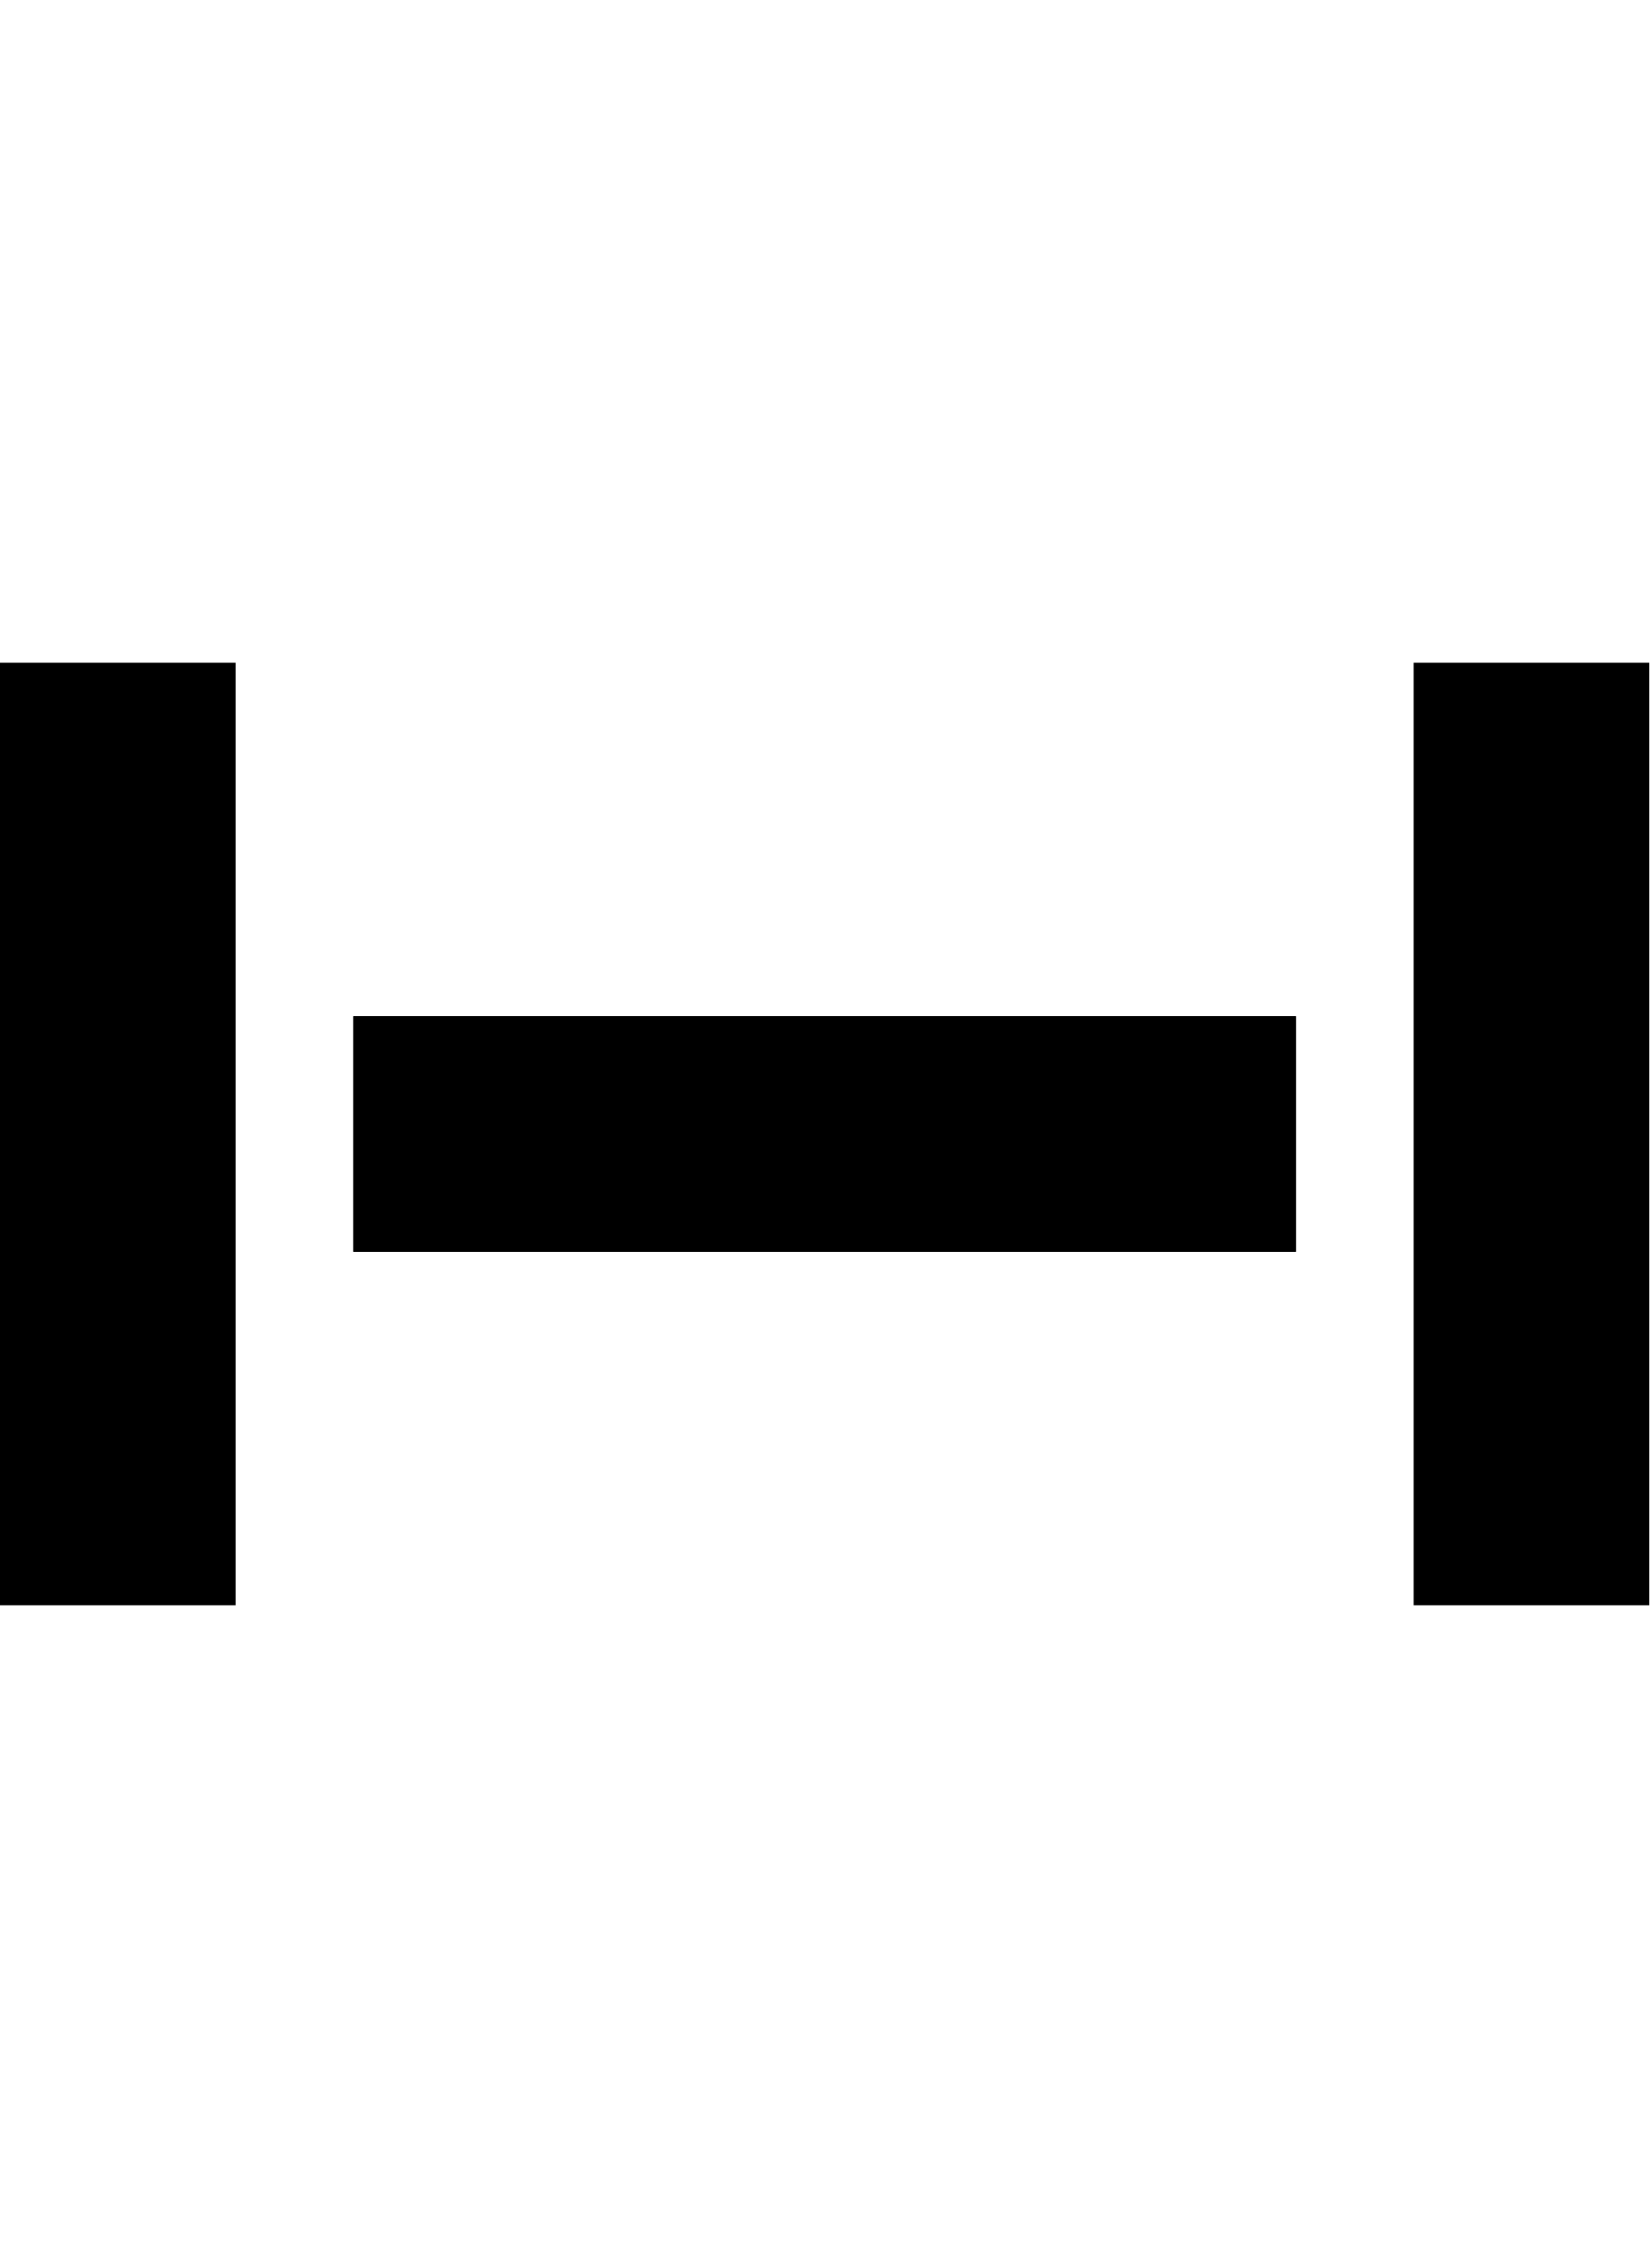
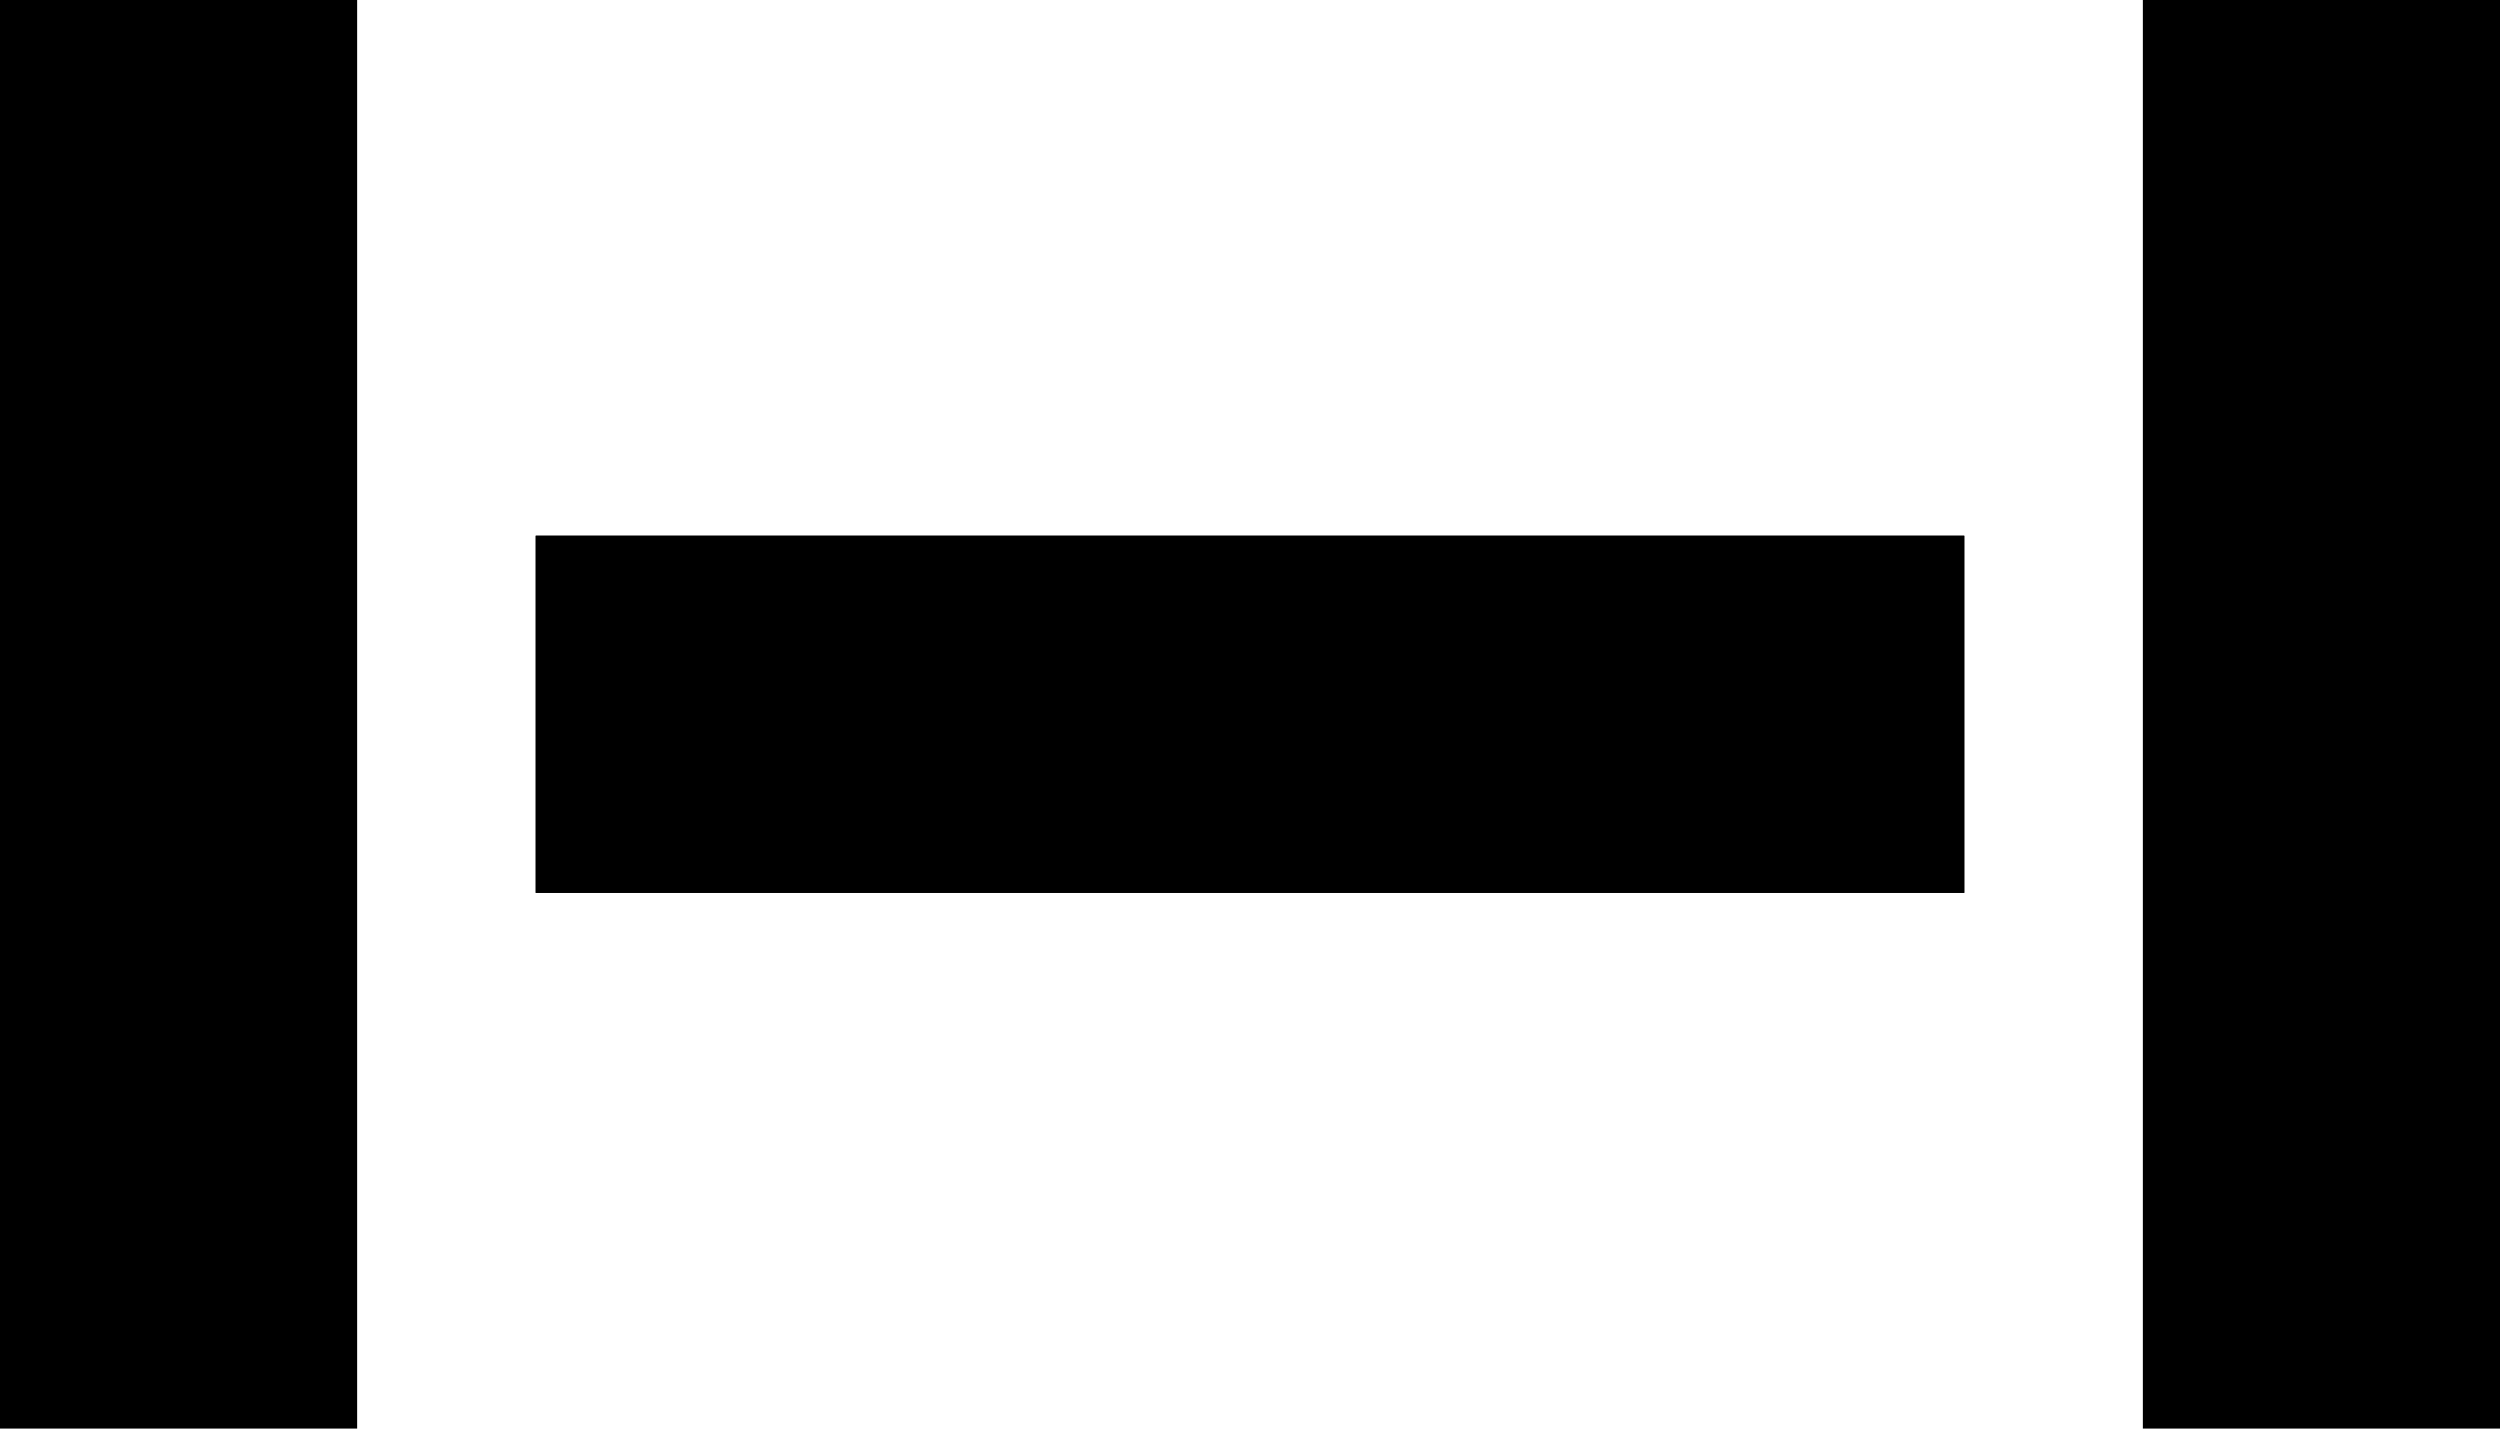
- <svg xmlns="http://www.w3.org/2000/svg" width="56" height="77" viewBox="0 0 56 32" class="icon">
+ <svg xmlns="http://www.w3.org/2000/svg" viewBox="0 0 56 32" class="icon">
  <rect x="12" y="12" width="32" height="8" />
  <rect x="12" y="12" width="32" height="8" />
  <rect width="8" height="32" />
  <rect x="48" width="8" height="32" />
</svg>
